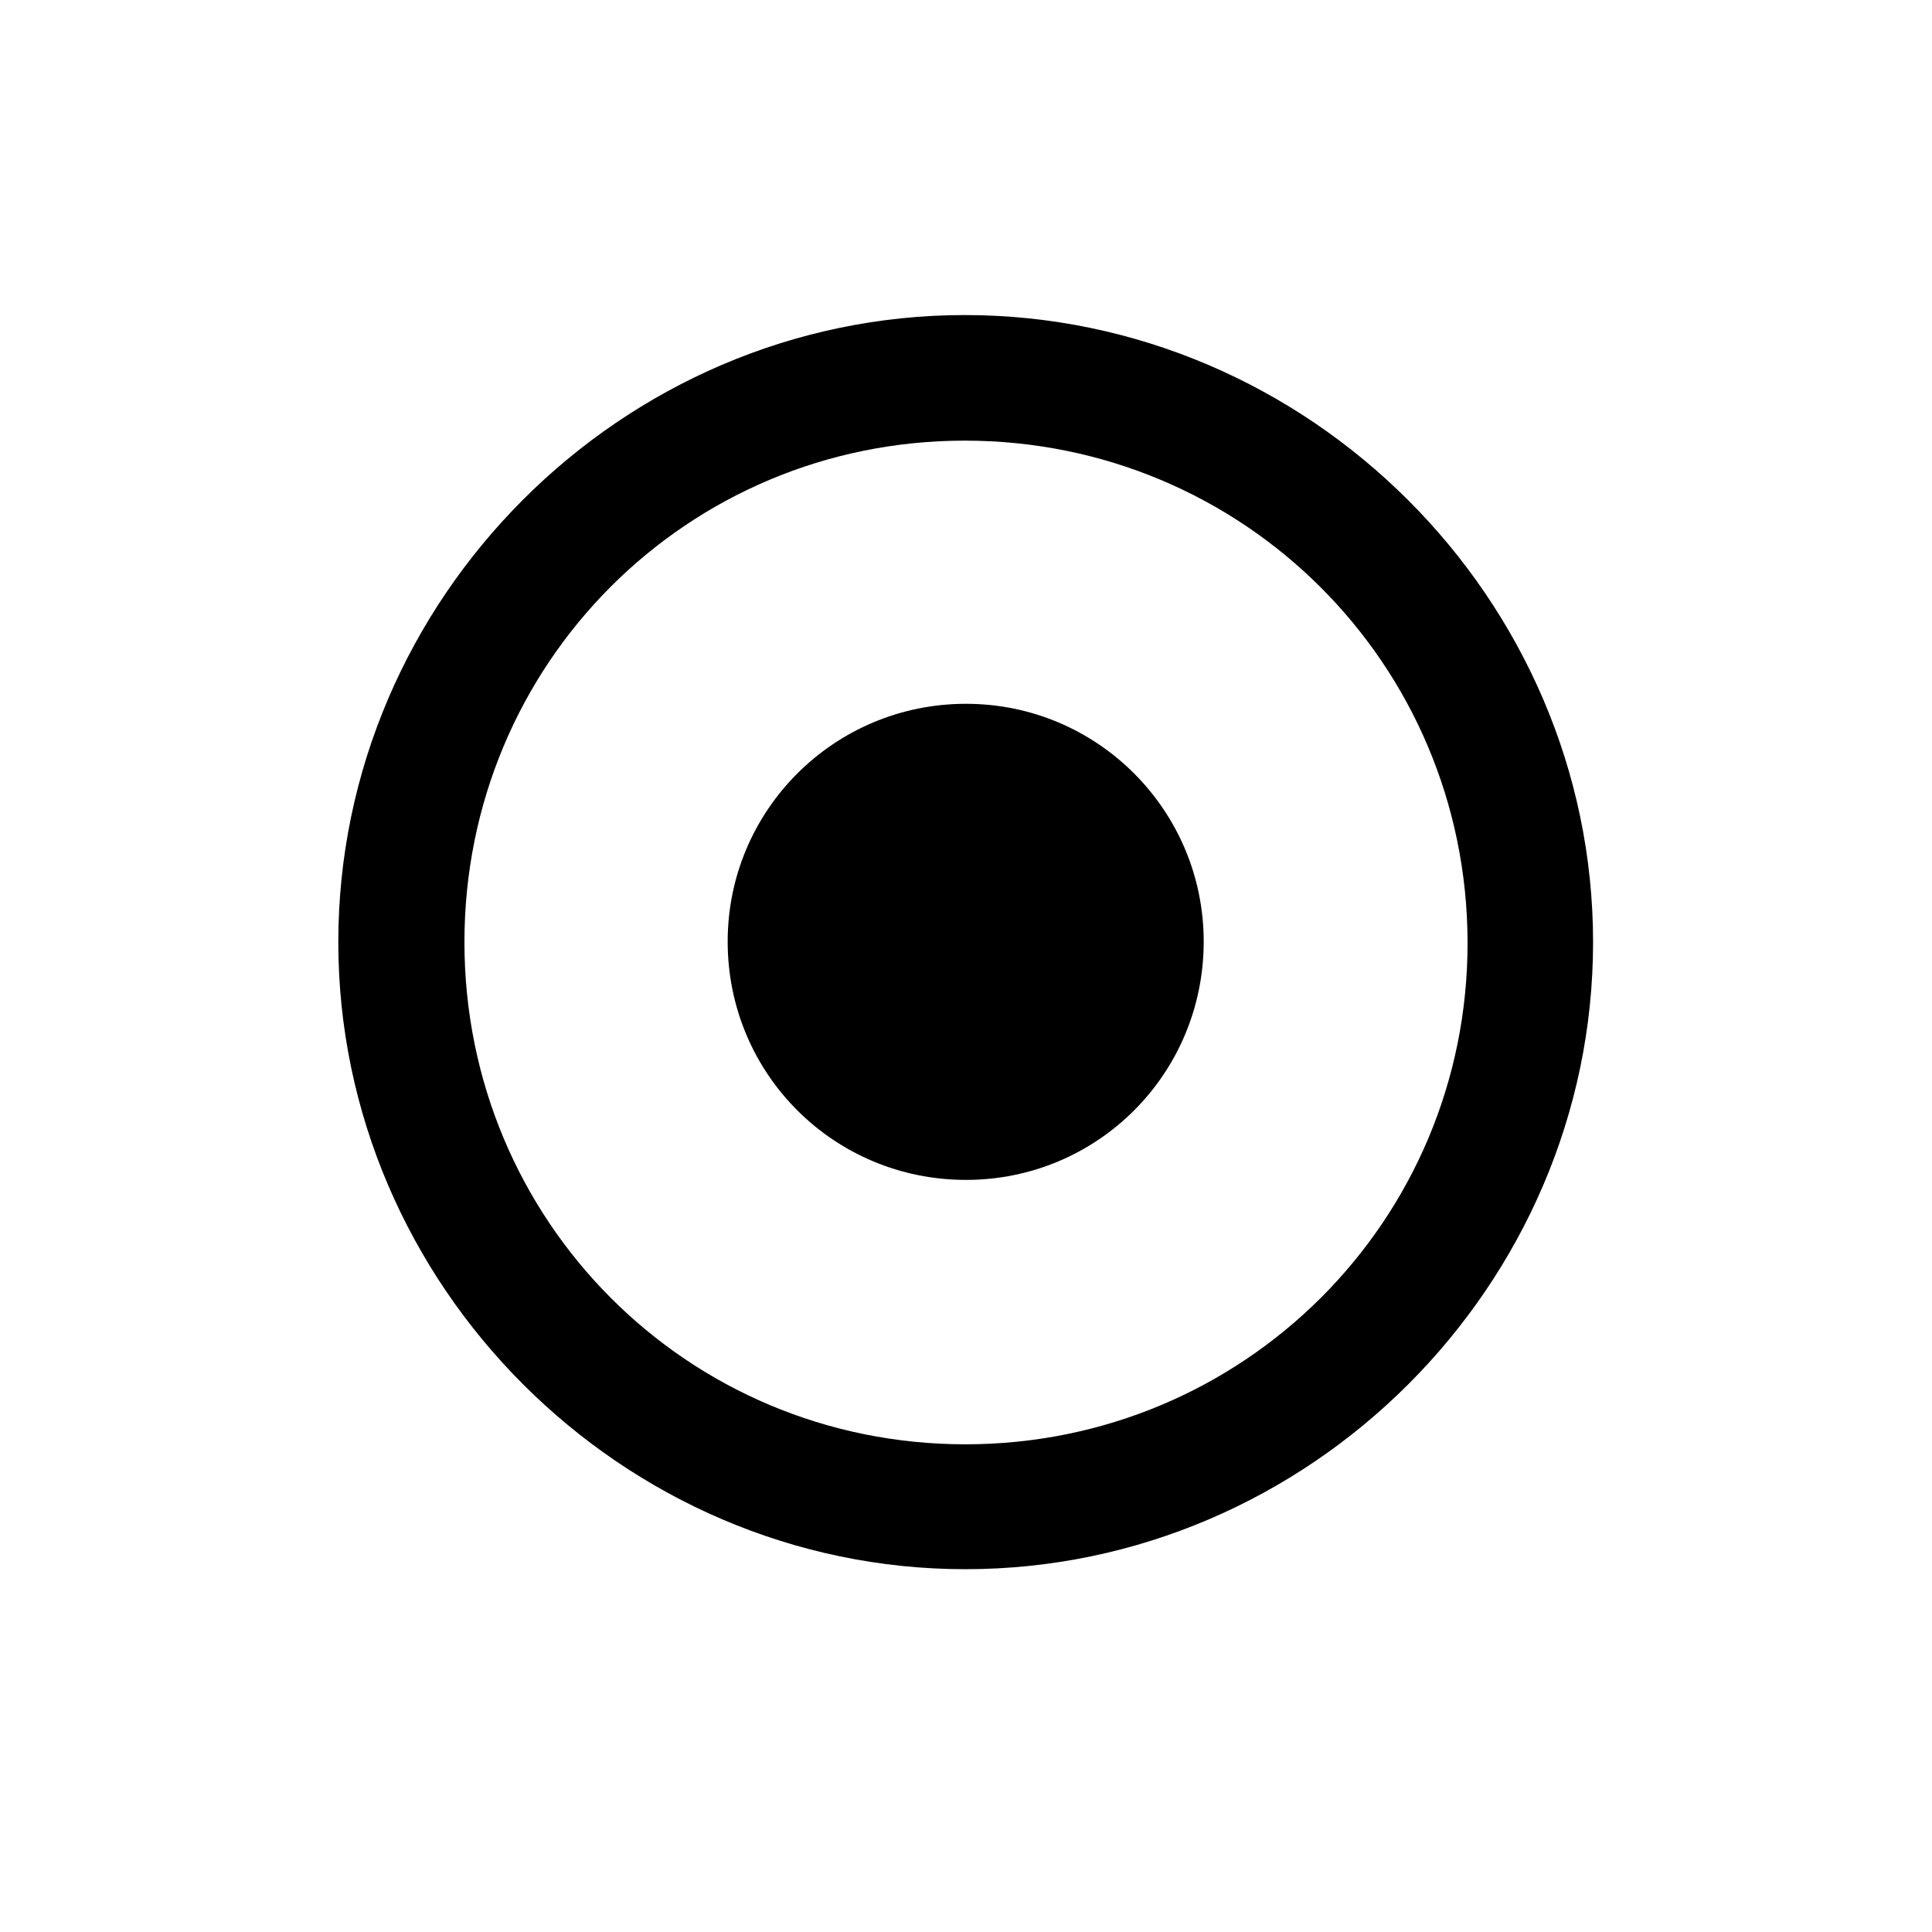
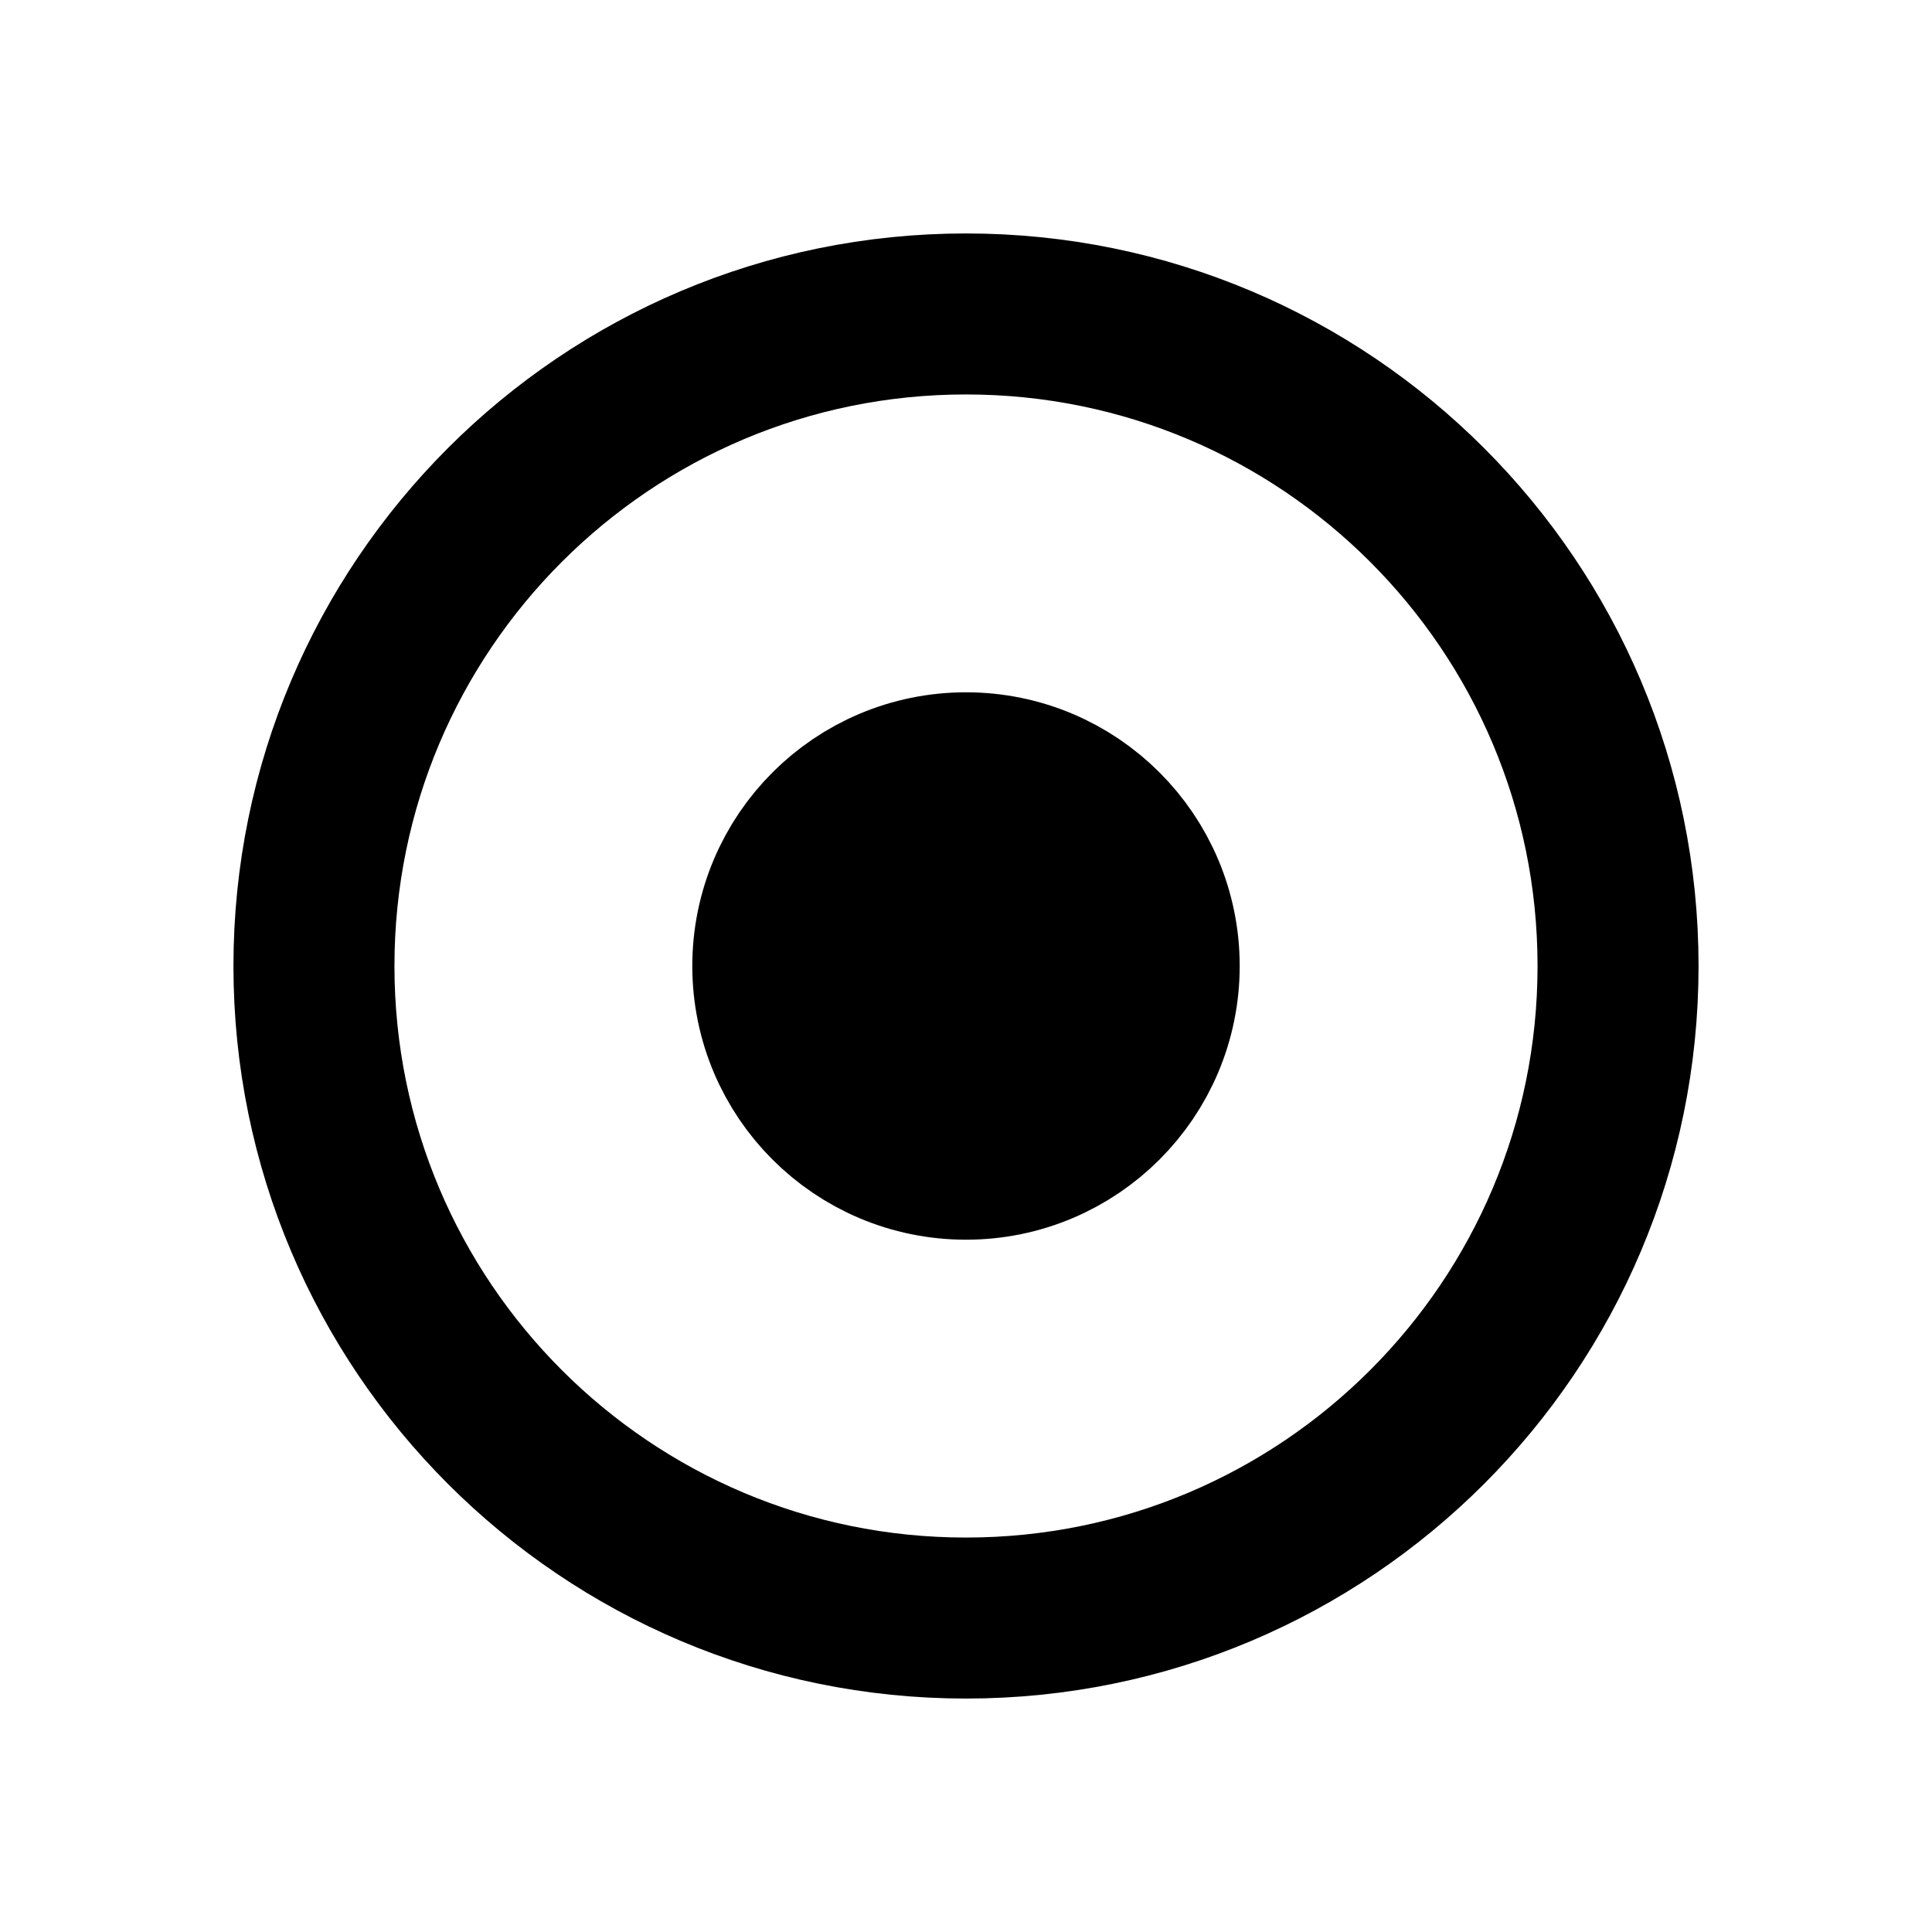
- <svg xmlns="http://www.w3.org/2000/svg" viewBox="0 0 28 28" fill="none">
-   <path d="M13.991 22.742C18.975 22.742 23.088 18.629 23.088 13.654C23.088 8.68 18.966 4.566 13.982 4.566C9.008 4.566 4.903 8.68 4.903 13.654C4.903 18.629 9.017 22.742 13.991 22.742ZM13.991 20.932C9.957 20.932 6.731 17.689 6.731 13.654C6.731 9.62 9.957 6.386 13.982 6.386C18.017 6.386 21.26 9.62 21.269 13.654C21.277 17.689 18.025 20.932 13.991 20.932ZM14 17.1C15.907 17.1 17.445 15.562 17.445 13.646C17.445 11.747 15.907 10.2 14 10.2C12.084 10.2 10.546 11.747 10.546 13.646C10.546 15.562 12.084 17.1 14 17.1Z" fill="currentColor" />
+ <svg xmlns="http://www.w3.org/2000/svg" viewBox="0 0 24 24" width="24" height="24" fill="none">
+   <path d="M12 3.9a8.1 8.1 0 1 1 0 16.2 8.1 8.1 0 0 1 0-16.2Z" stroke="currentColor" stroke-width="2" stroke-linecap="round" stroke-linejoin="round" />
+   <path d="M12 9.6a2.4 2.4 0 1 1 0 4.8 2.4 2.4 0 0 1 0-4.8Z" fill="currentColor" stroke="currentColor" stroke-width="2" stroke-linecap="round" stroke-linejoin="round" />
</svg>
